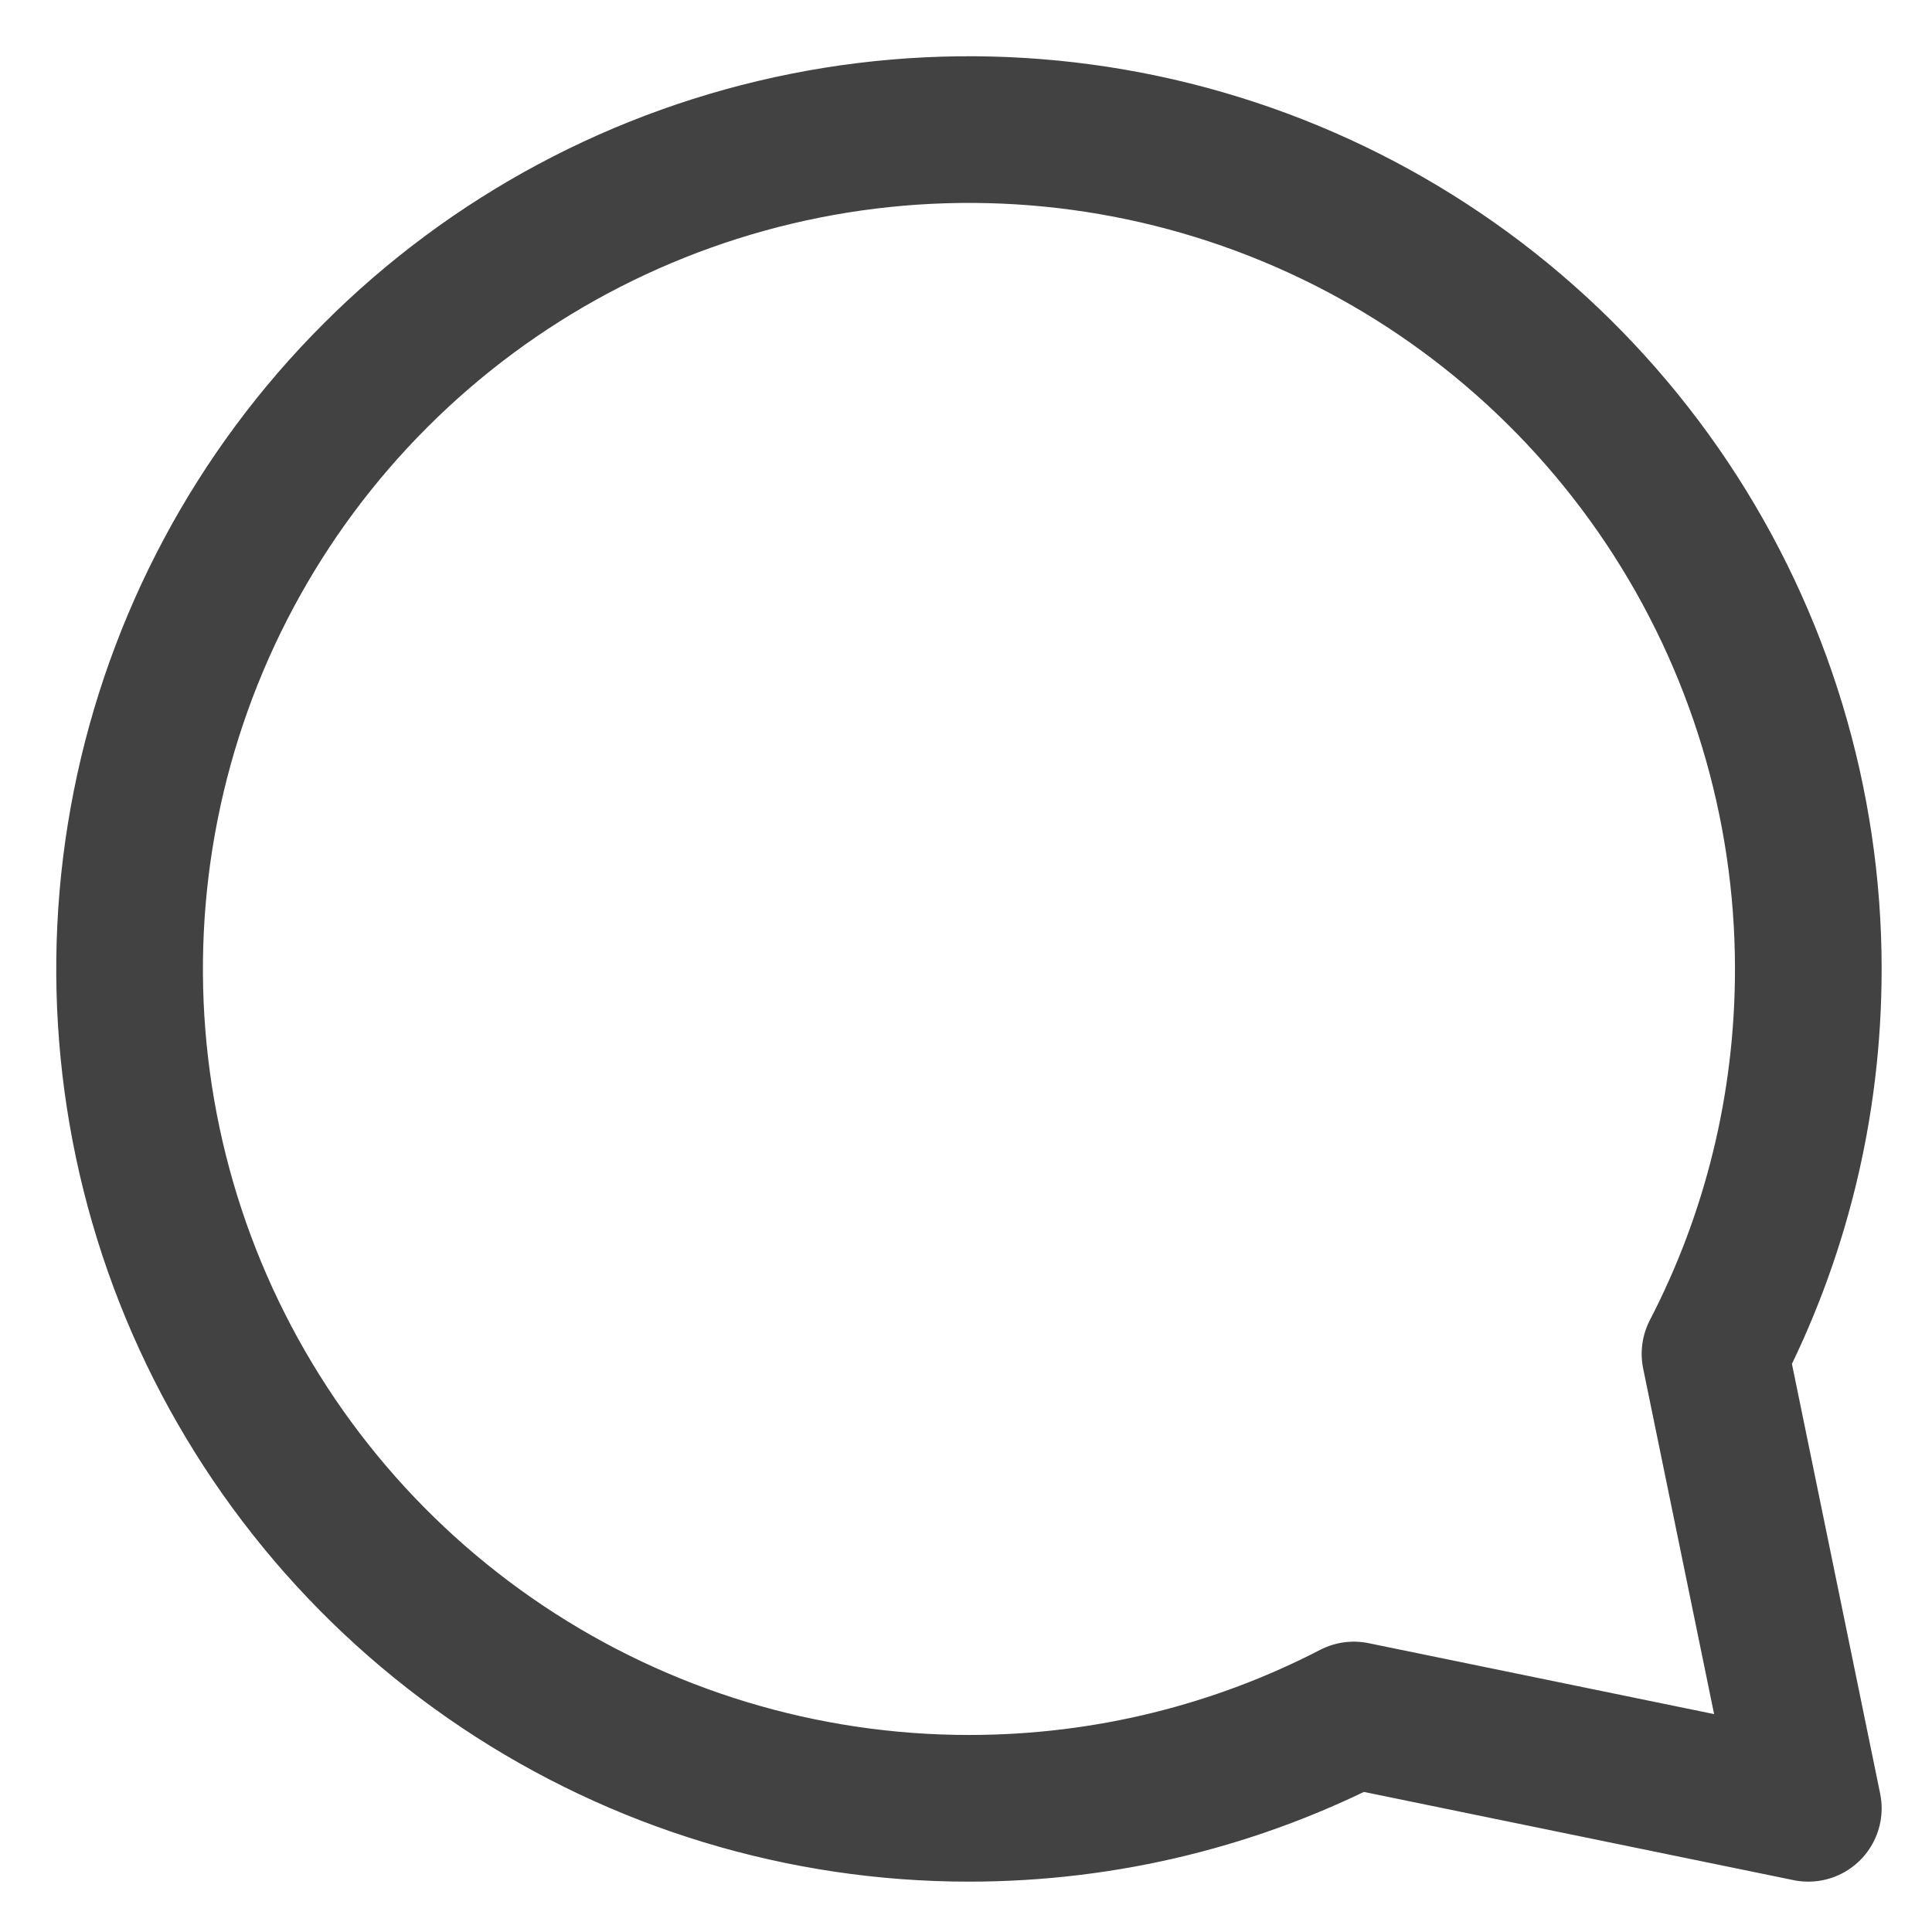
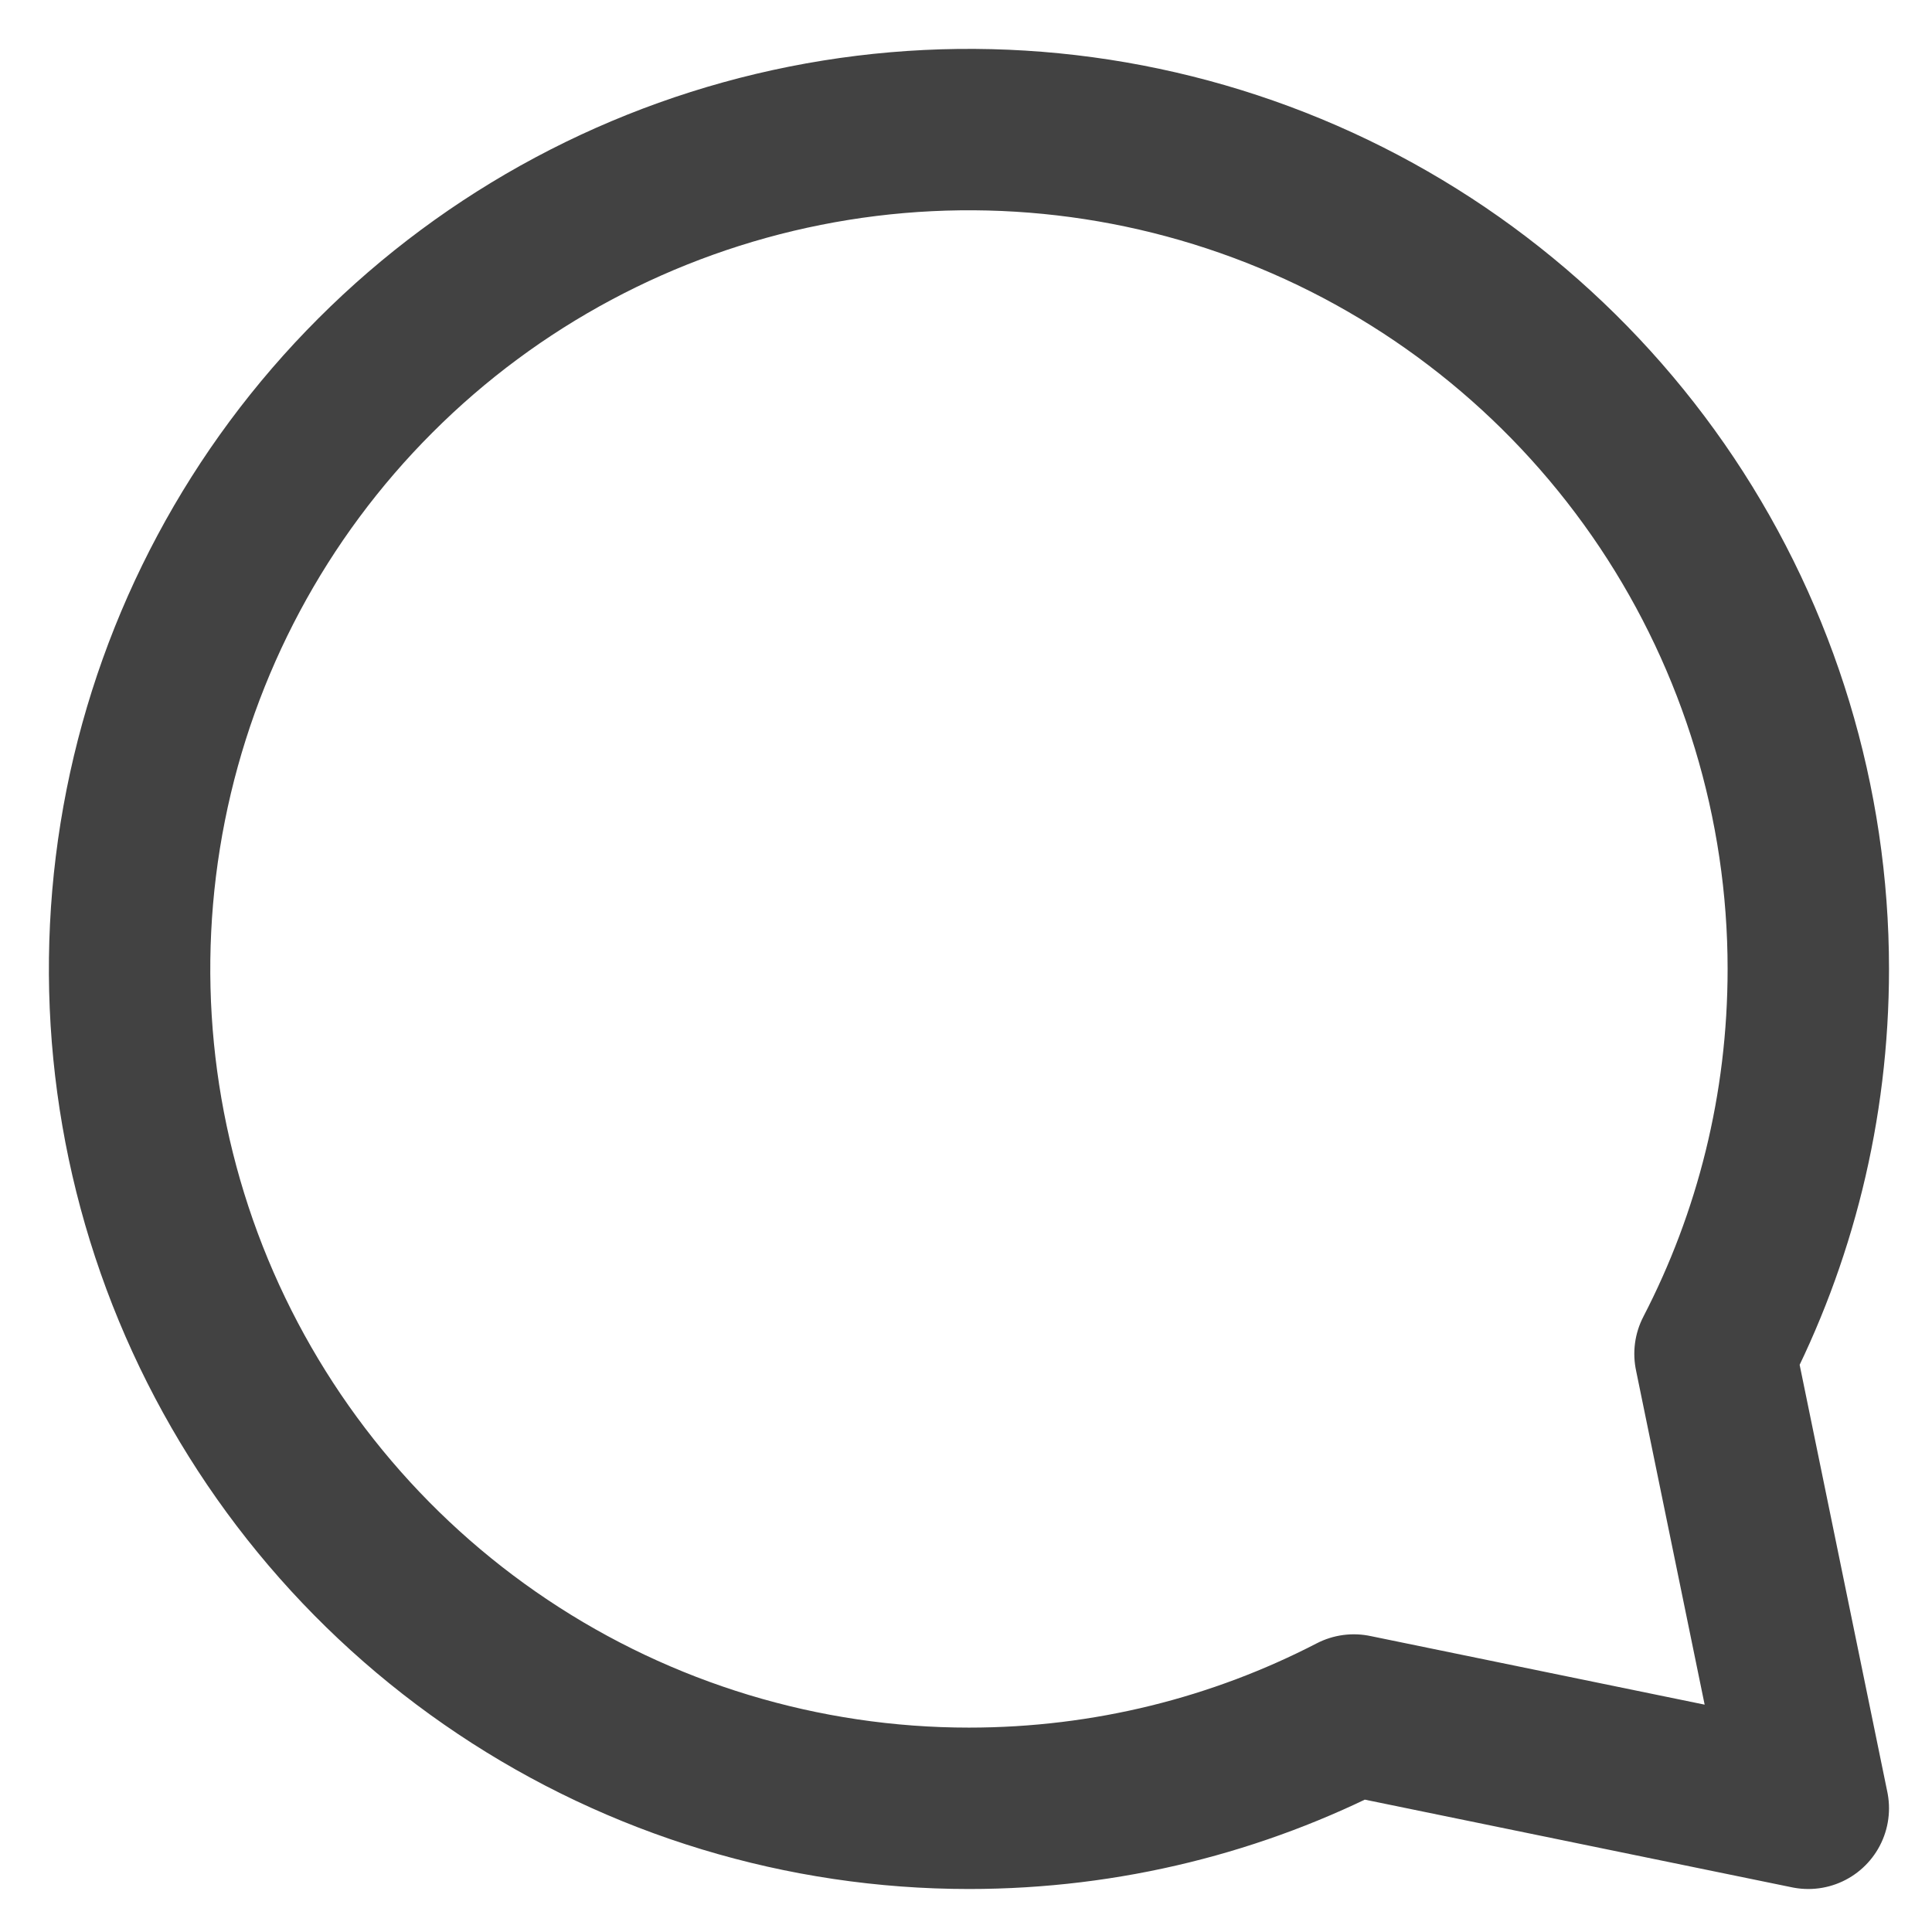
<svg xmlns="http://www.w3.org/2000/svg" width="49.2" height="49.2" viewBox="0 0 16.4 16.4" fill="none">
  <g transform="translate(-149.4 -652.2)">
-     <path id="Vector_4" d="M157.625 667.55C156.216 667.55 154.838 667.132 153.667 666.349C152.495 665.566 151.582 664.453 151.042 663.151C150.503 661.85 150.362 660.417 150.637 659.035C150.912 657.653 151.59 656.383 152.587 655.387C153.583 654.39 154.853 653.712 156.235 653.437C157.617 653.162 159.05 653.303 160.352 653.842C161.654 654.381 162.766 655.295 163.549 656.466C164.332 657.638 164.75 659.016 164.75 660.425C164.75 661.603 164.465 662.713 163.958 663.692L164.75 667.55L160.892 666.758C159.914 667.264 158.802 667.55 157.625 667.55Z" stroke-width="1.245" stroke-linecap="round" stroke-linejoin="round" stroke="#424242" />
+     <path id="Vector_4" d="M157.625 667.55C156.216 667.55 154.838 667.132 153.667 666.349C152.495 665.566 151.582 664.453 151.042 663.151C150.503 661.85 150.362 660.417 150.637 659.035C150.912 657.653 151.59 656.383 152.587 655.387C153.583 654.39 154.853 653.712 156.235 653.437C157.617 653.162 159.05 653.303 160.352 653.842C161.654 654.381 162.766 655.295 163.549 656.466C164.332 657.638 164.75 659.016 164.75 660.425C164.75 661.603 164.465 662.713 163.958 663.692L164.75 667.55L160.892 666.758C159.914 667.264 158.802 667.55 157.625 667.55Z" stroke-width="1.37" stroke-linecap="round" stroke-linejoin="round" stroke="#424242" />
  </g>
</svg>
